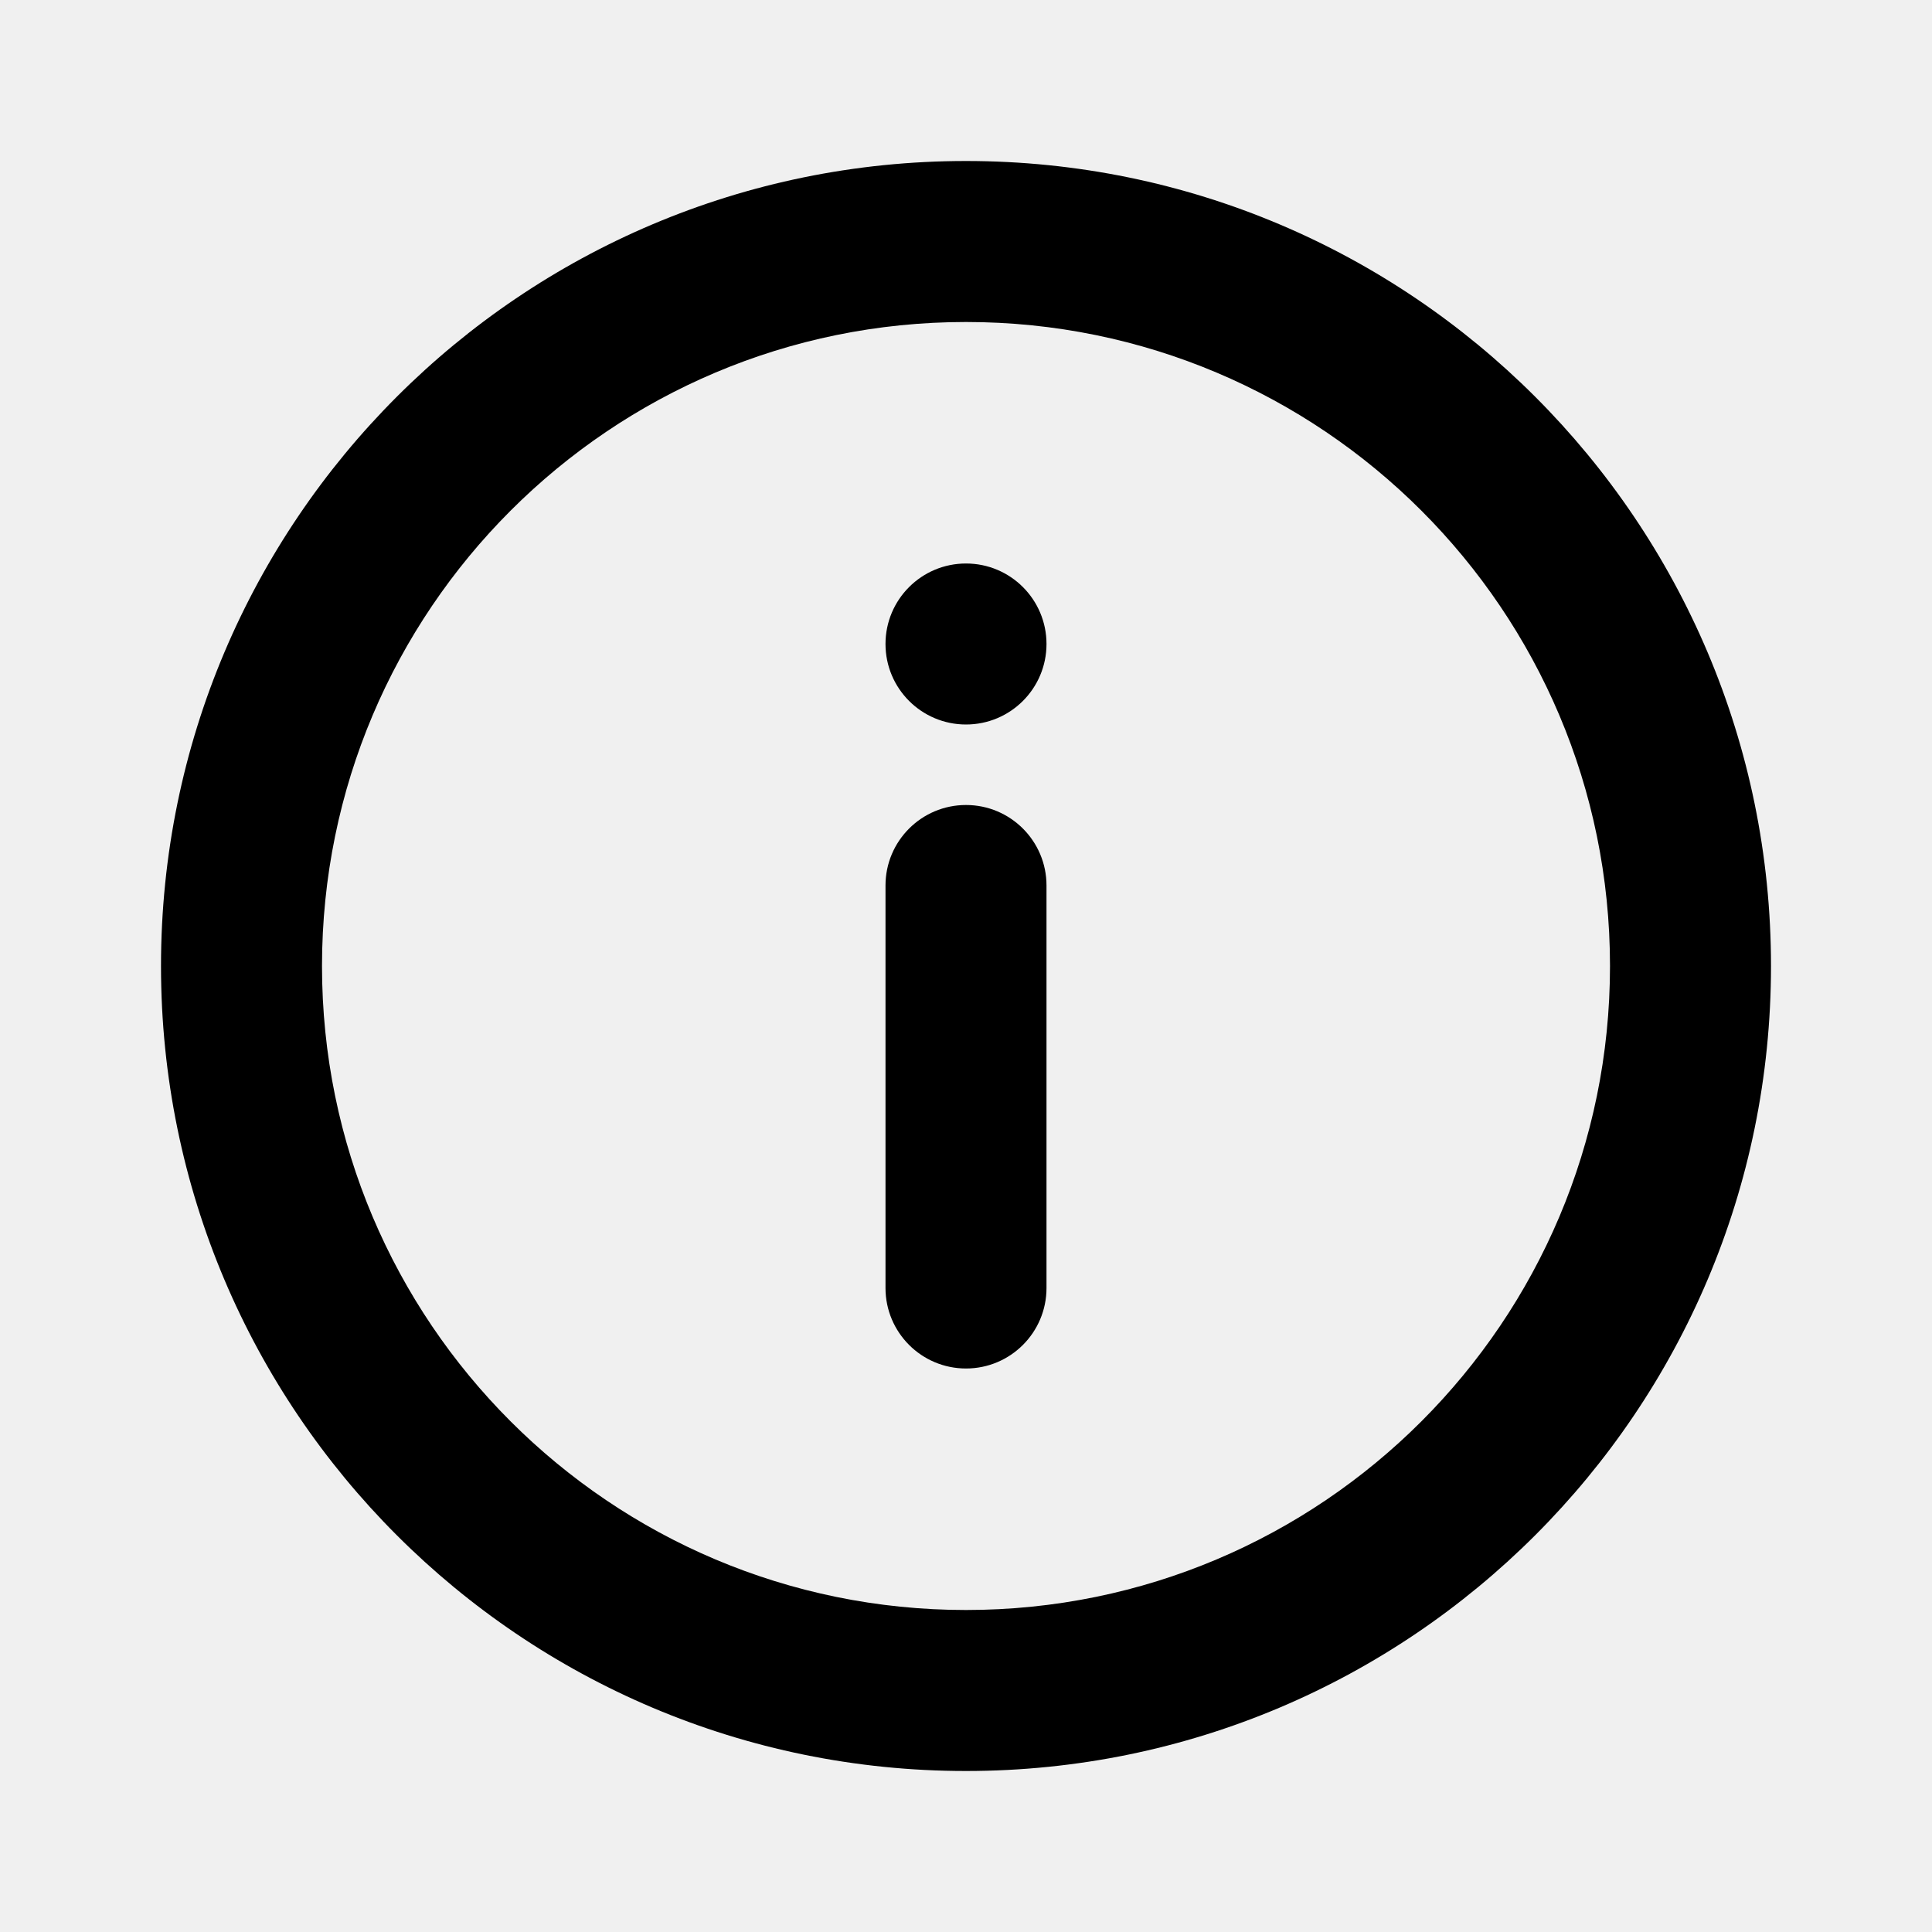
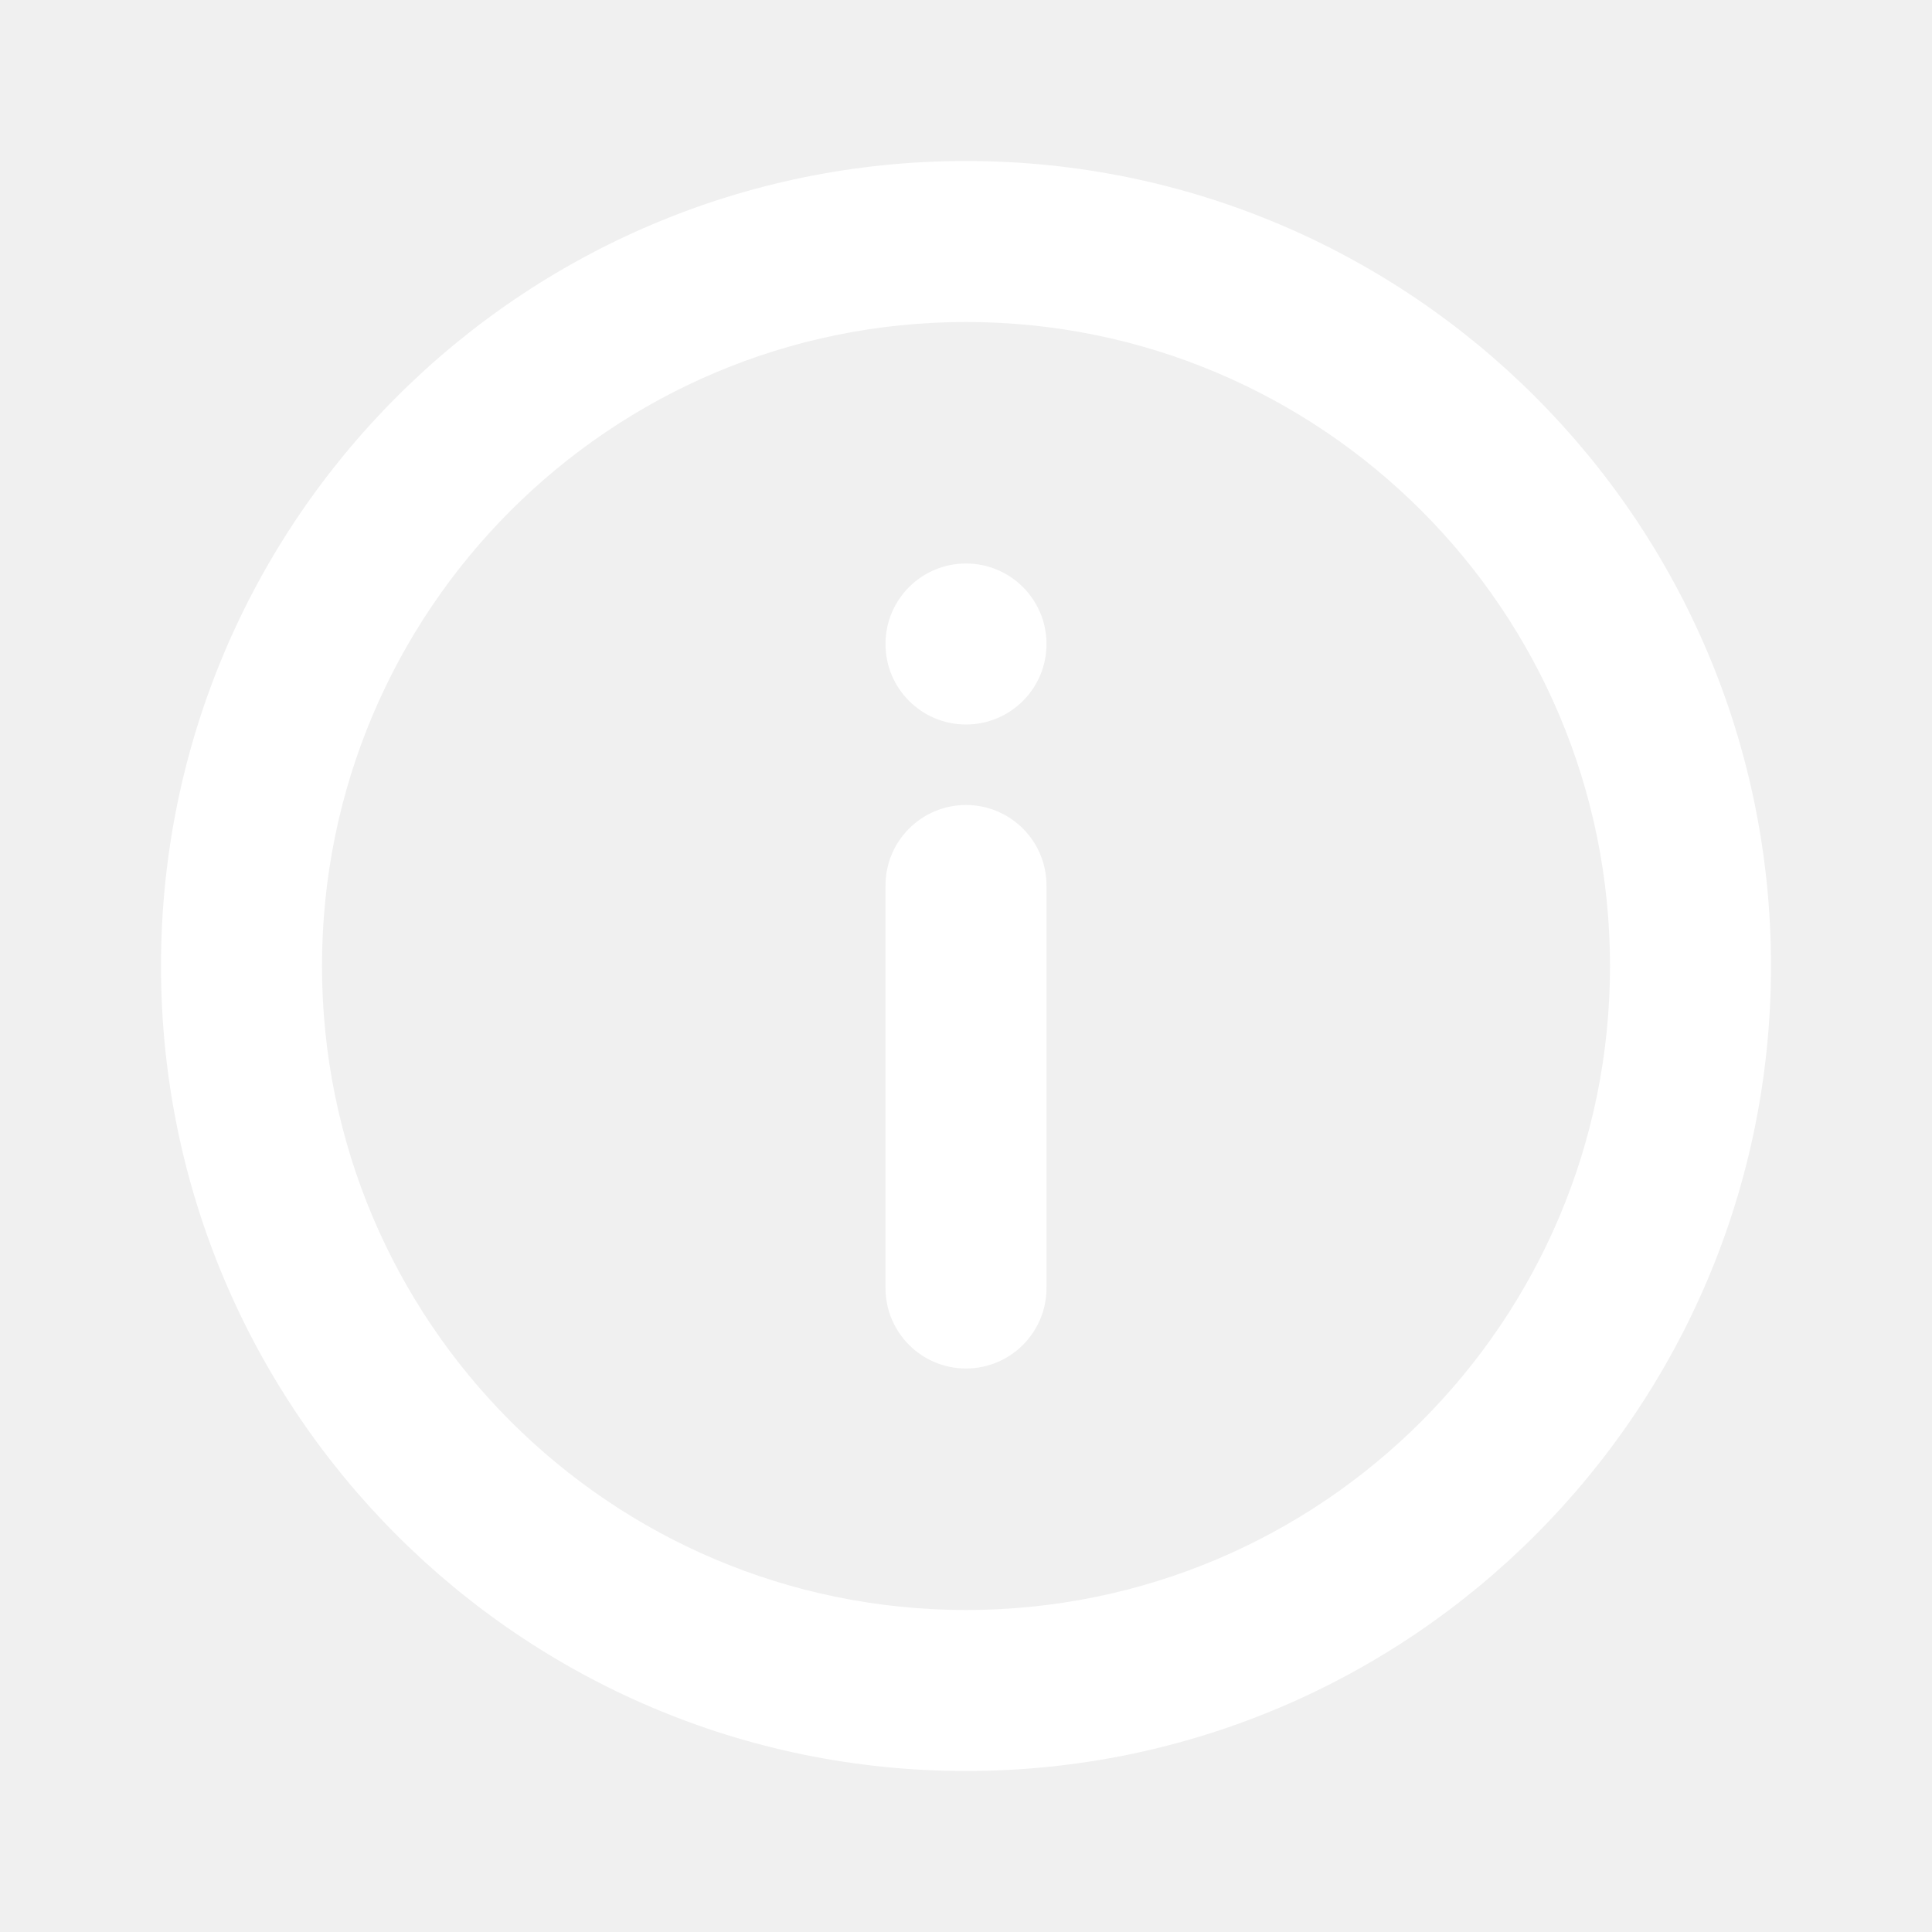
- <svg xmlns="http://www.w3.org/2000/svg" viewBox="0 0 24 24" id="info">
+ <svg xmlns="http://www.w3.org/2000/svg" viewBox="0 0 24 24" id="info" fill="white">
  <g data-name="Layer 2">
    <g data-name="info">
      <path d="M12 2a10 10 0 1 0 10 10A10 10 0 0 0 12 2zm0 18a8 8 0 1 1 8-8 8 8 0 0 1-8 8z" />
      <circle cx="12" cy="8" r="1" />
      <path d="M12 10a1 1 0 0 0-1 1v5a1 1 0 0 0 2 0v-5a1 1 0 0 0-1-1z" />
    </g>
  </g>
</svg>
